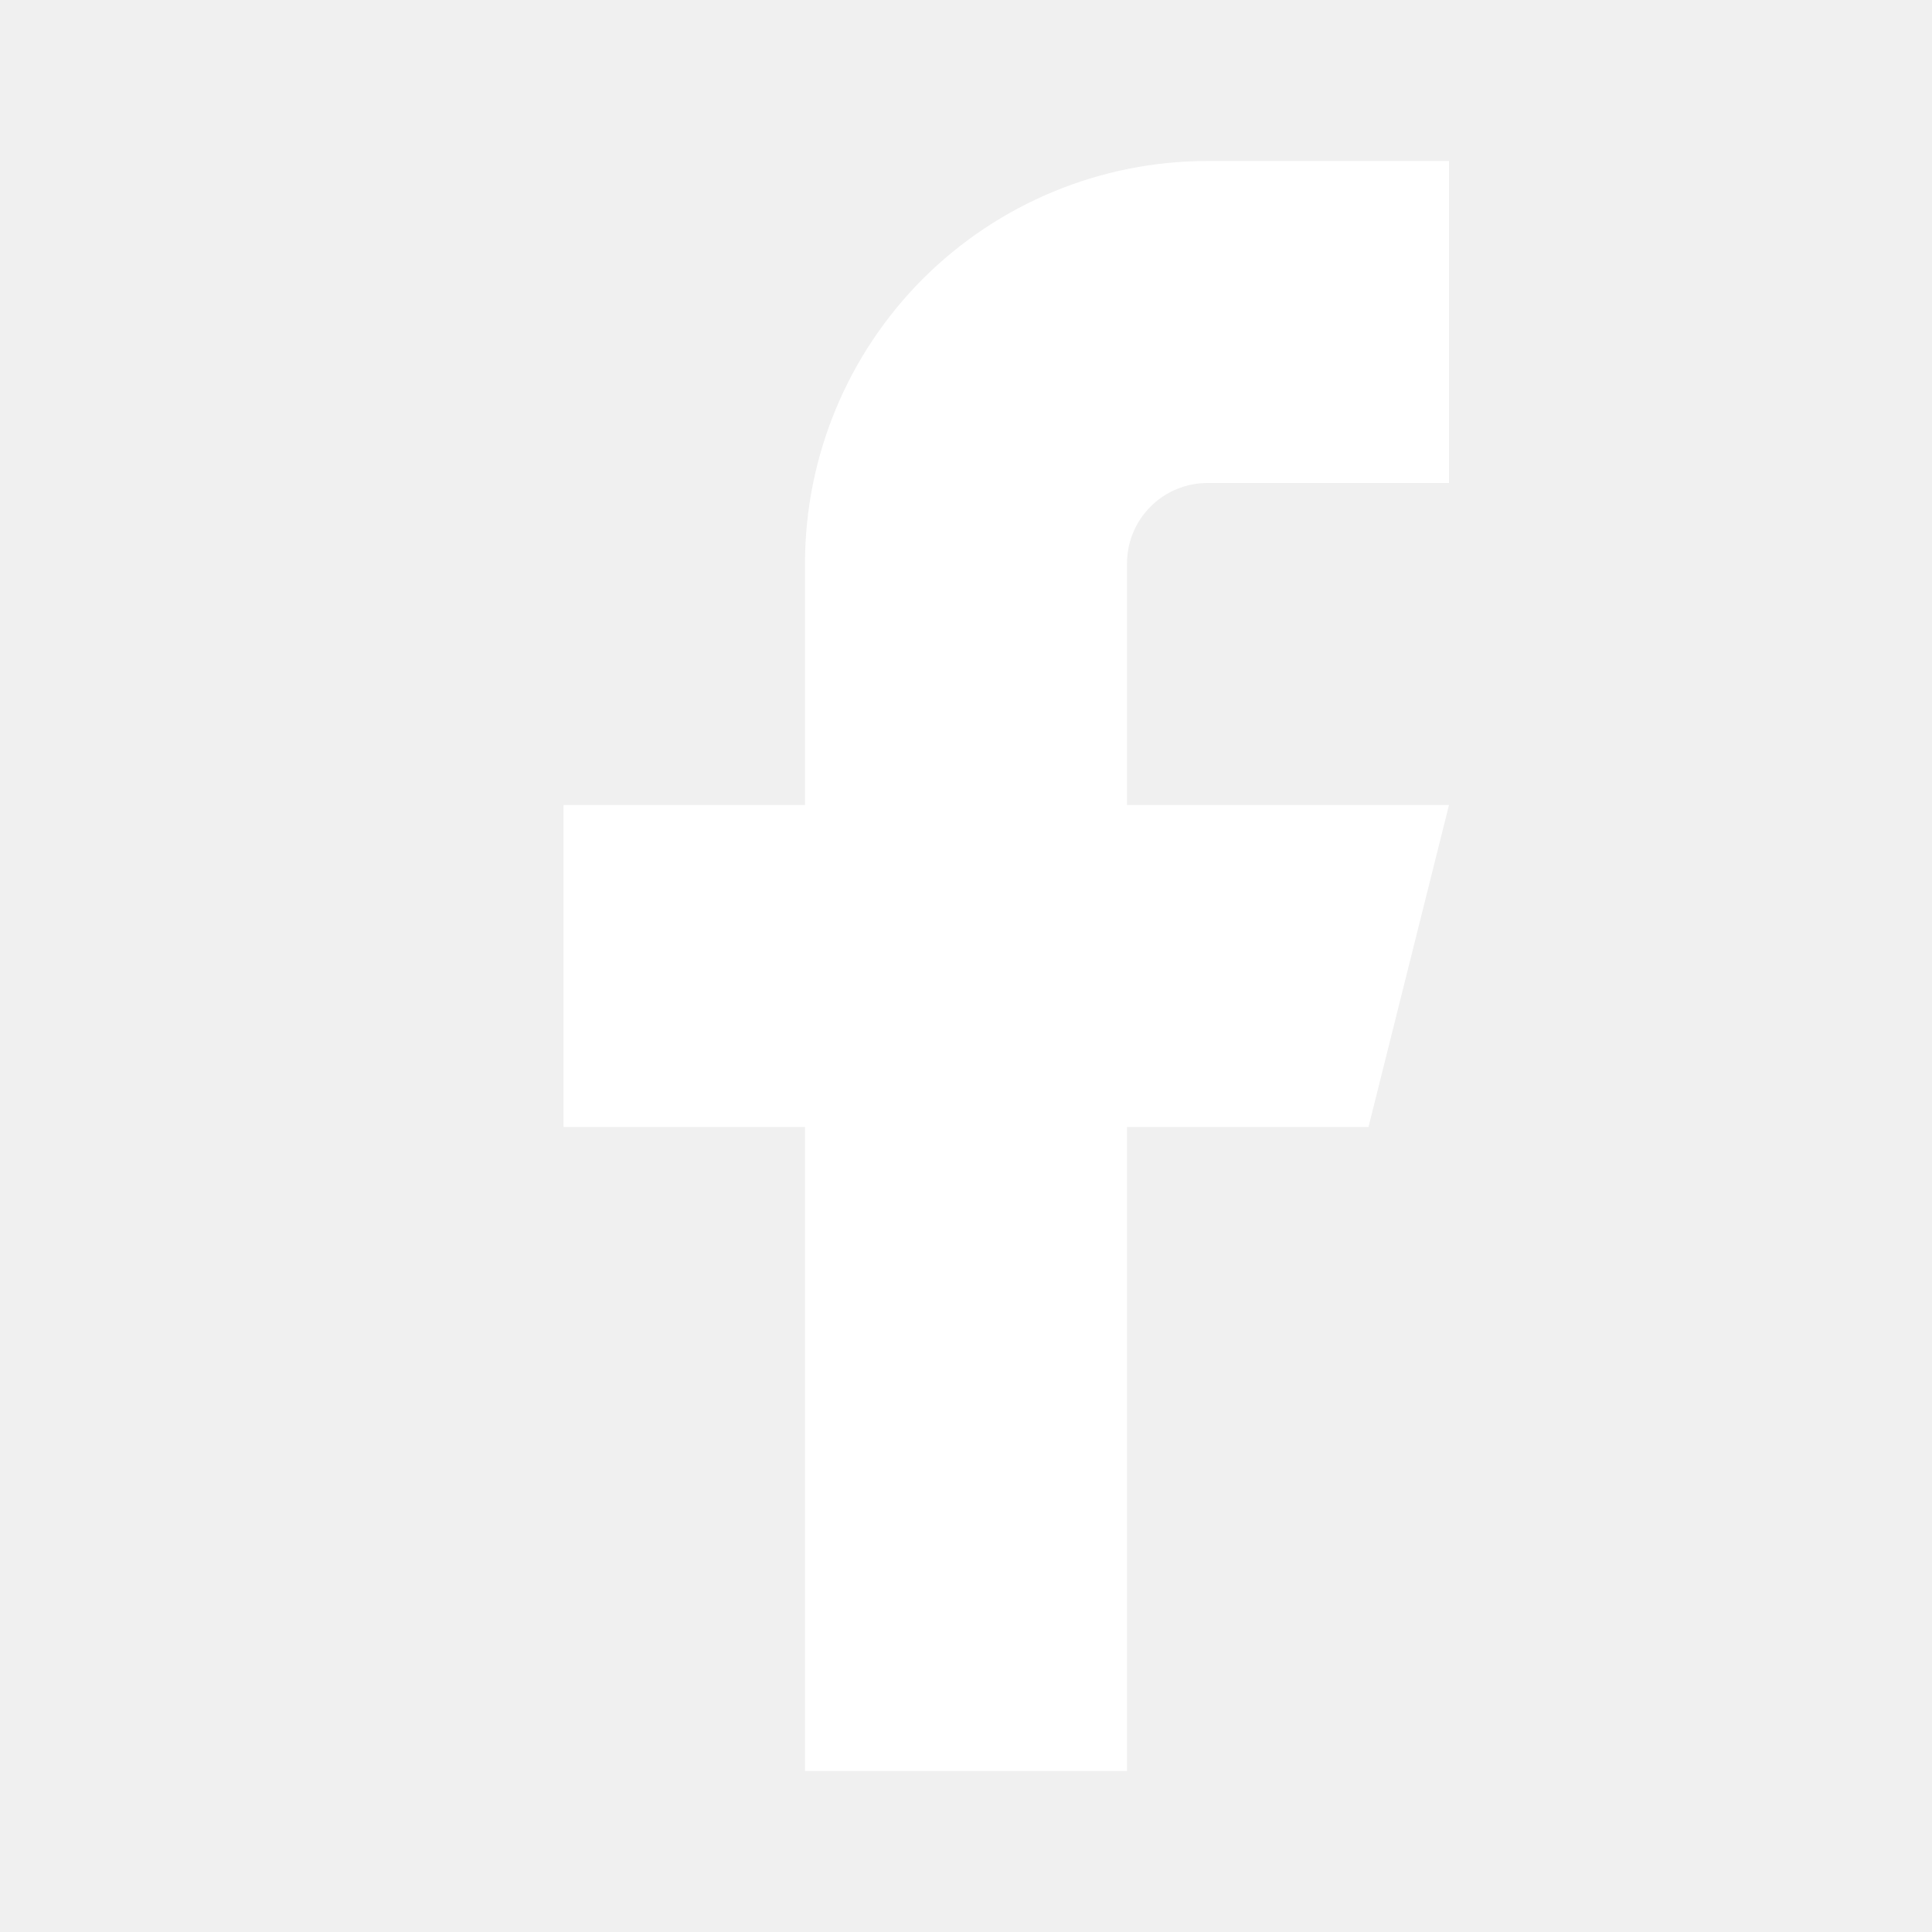
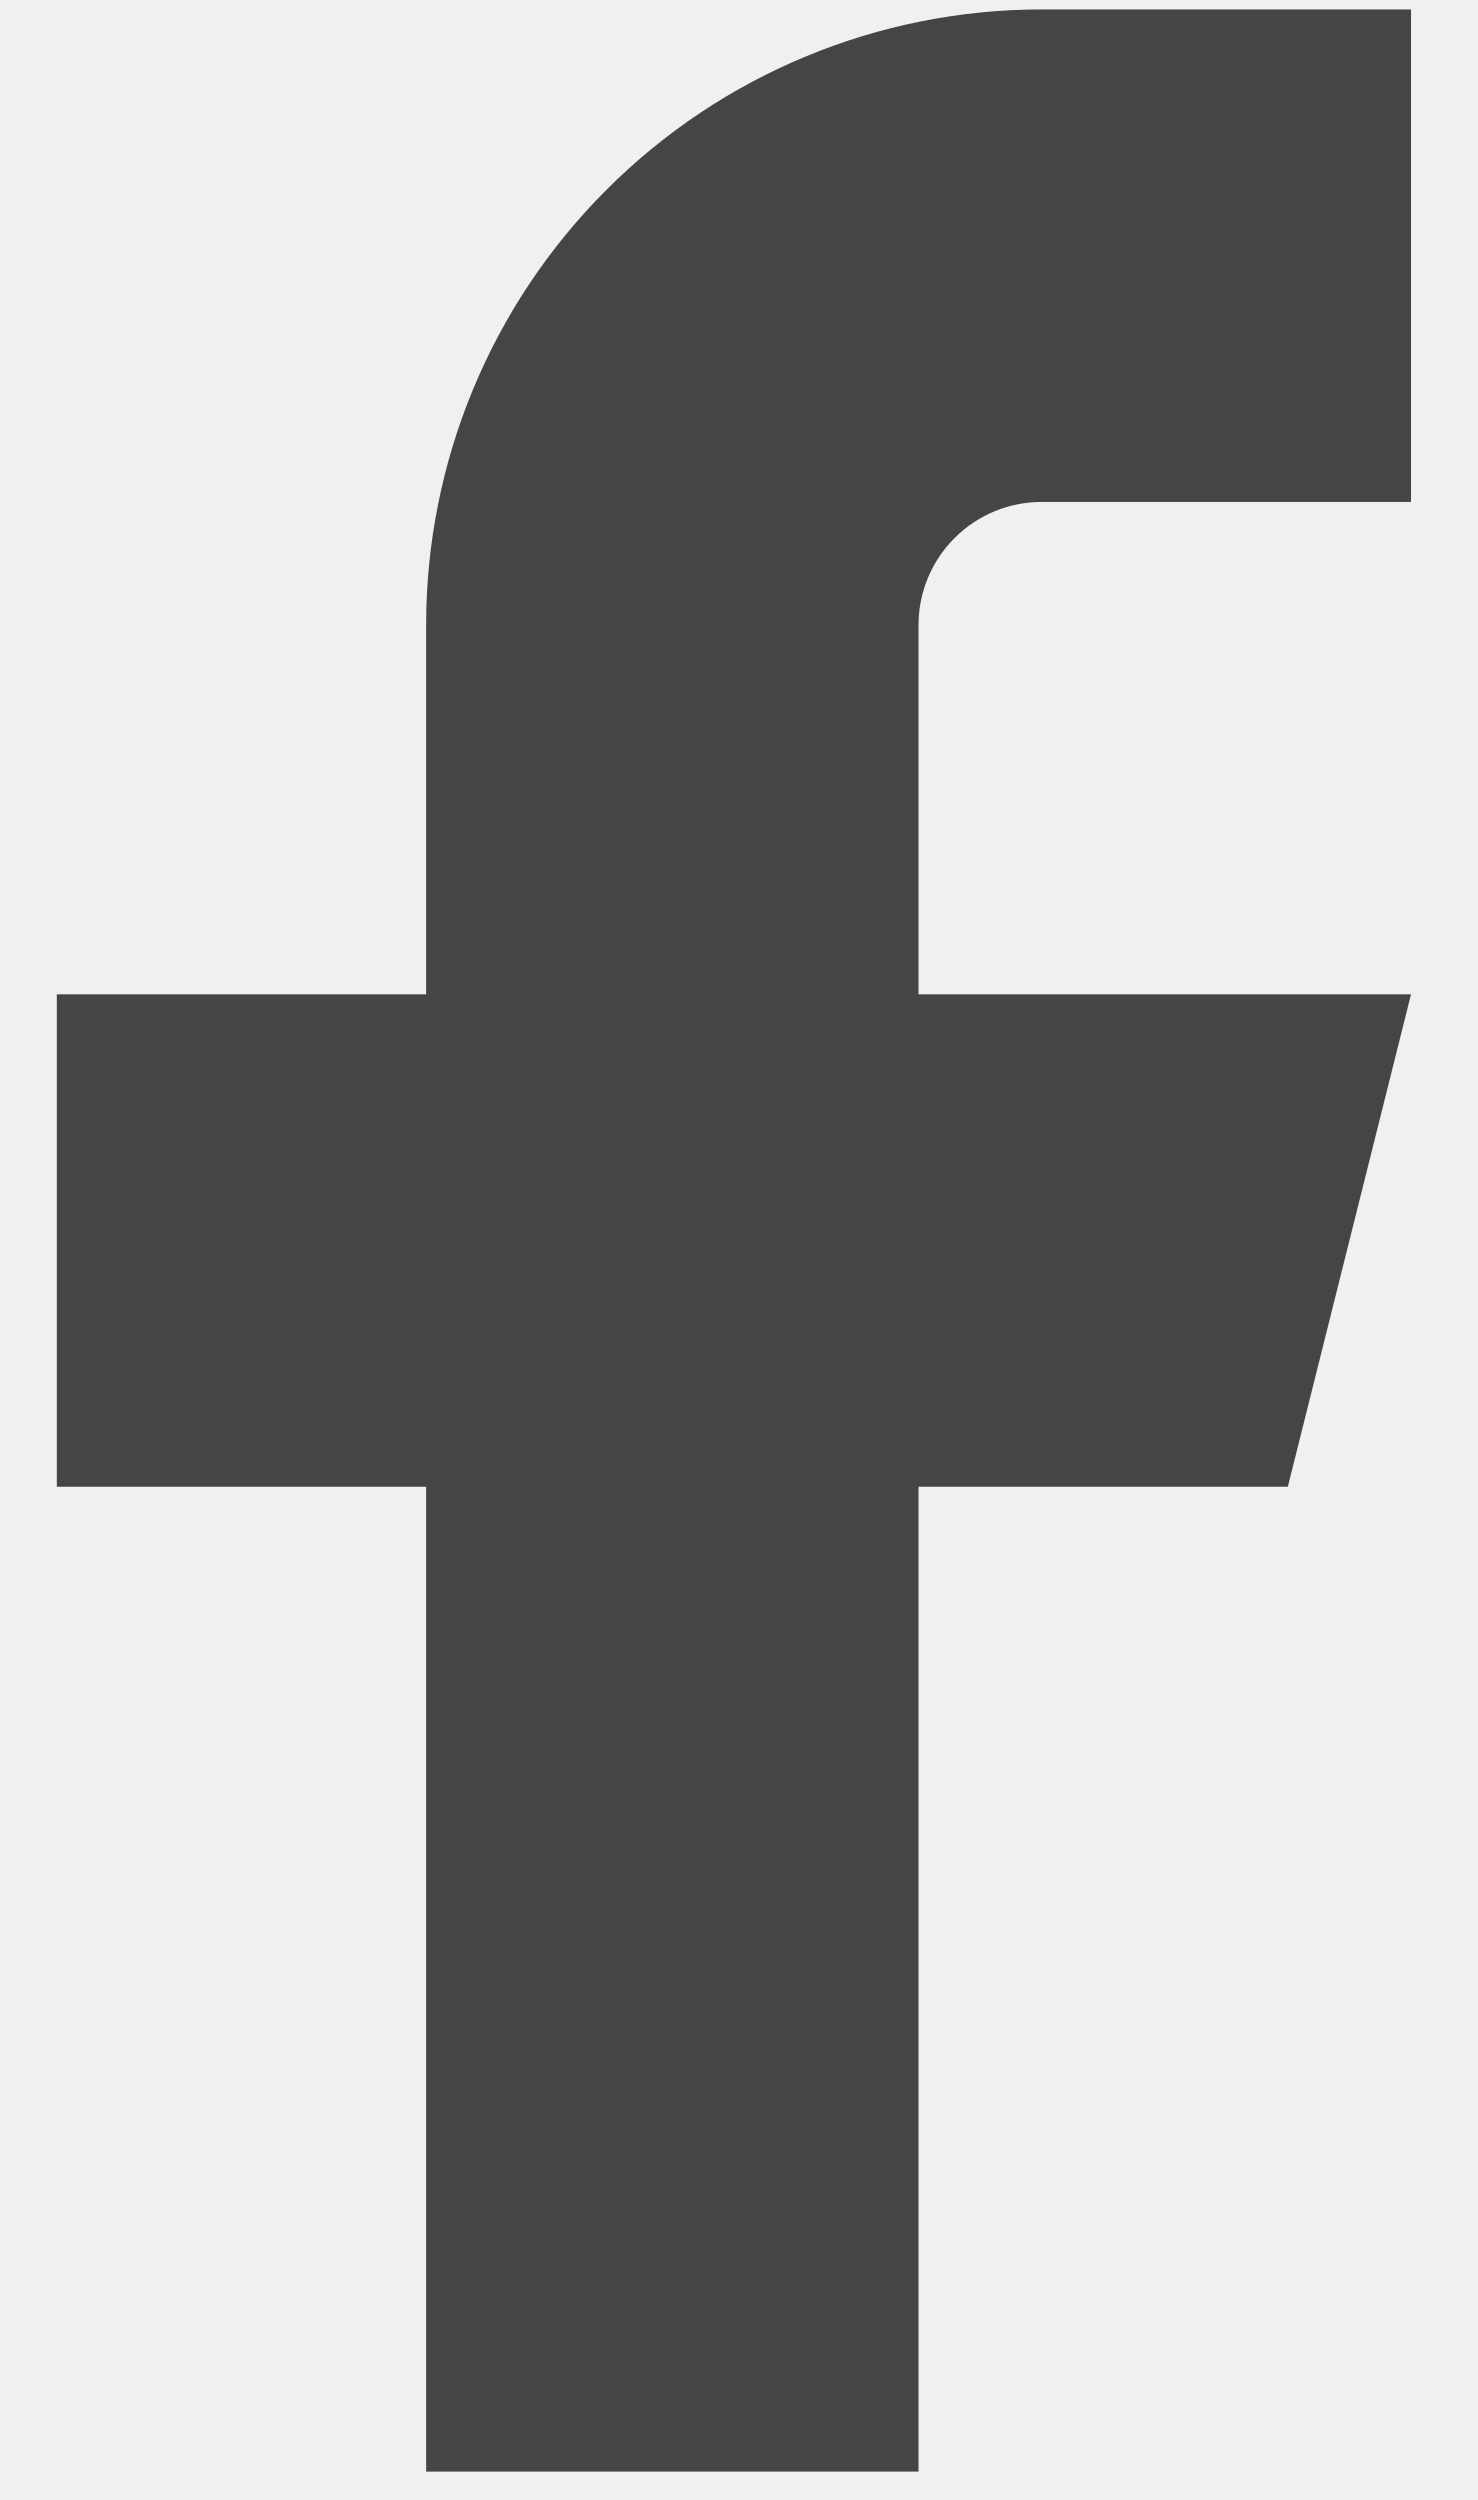
- <svg xmlns="http://www.w3.org/2000/svg" width="24" height="24" viewBox="0 0 24 24" fill="none">
-   <path d="M18 2H15C13.674 2 12.402 2.527 11.464 3.464C10.527 4.402 10 5.674 10 7V10H7V14H10V22H14V14H17L18 10H14V7C14 6.735 14.105 6.48 14.293 6.293C14.48 6.105 14.735 6 15 6H18V2Z" fill="white" />
+ <svg xmlns="http://www.w3.org/2000/svg" width="13" height="22" viewBox="0 0 13 22" fill="none">
+   <path d="M12.417 0.083H9.167C7.73 0.083 6.352 0.654 5.337 1.67C4.321 2.686 3.75 4.063 3.75 5.5V8.75H0.5V13.083H3.75V21.75H8.083V13.083H11.333L12.417 8.75H8.083V5.5C8.083 5.213 8.197 4.937 8.401 4.734C8.604 4.531 8.879 4.417 9.167 4.417H12.417V0.083Z" fill="#454545" />
</svg>
